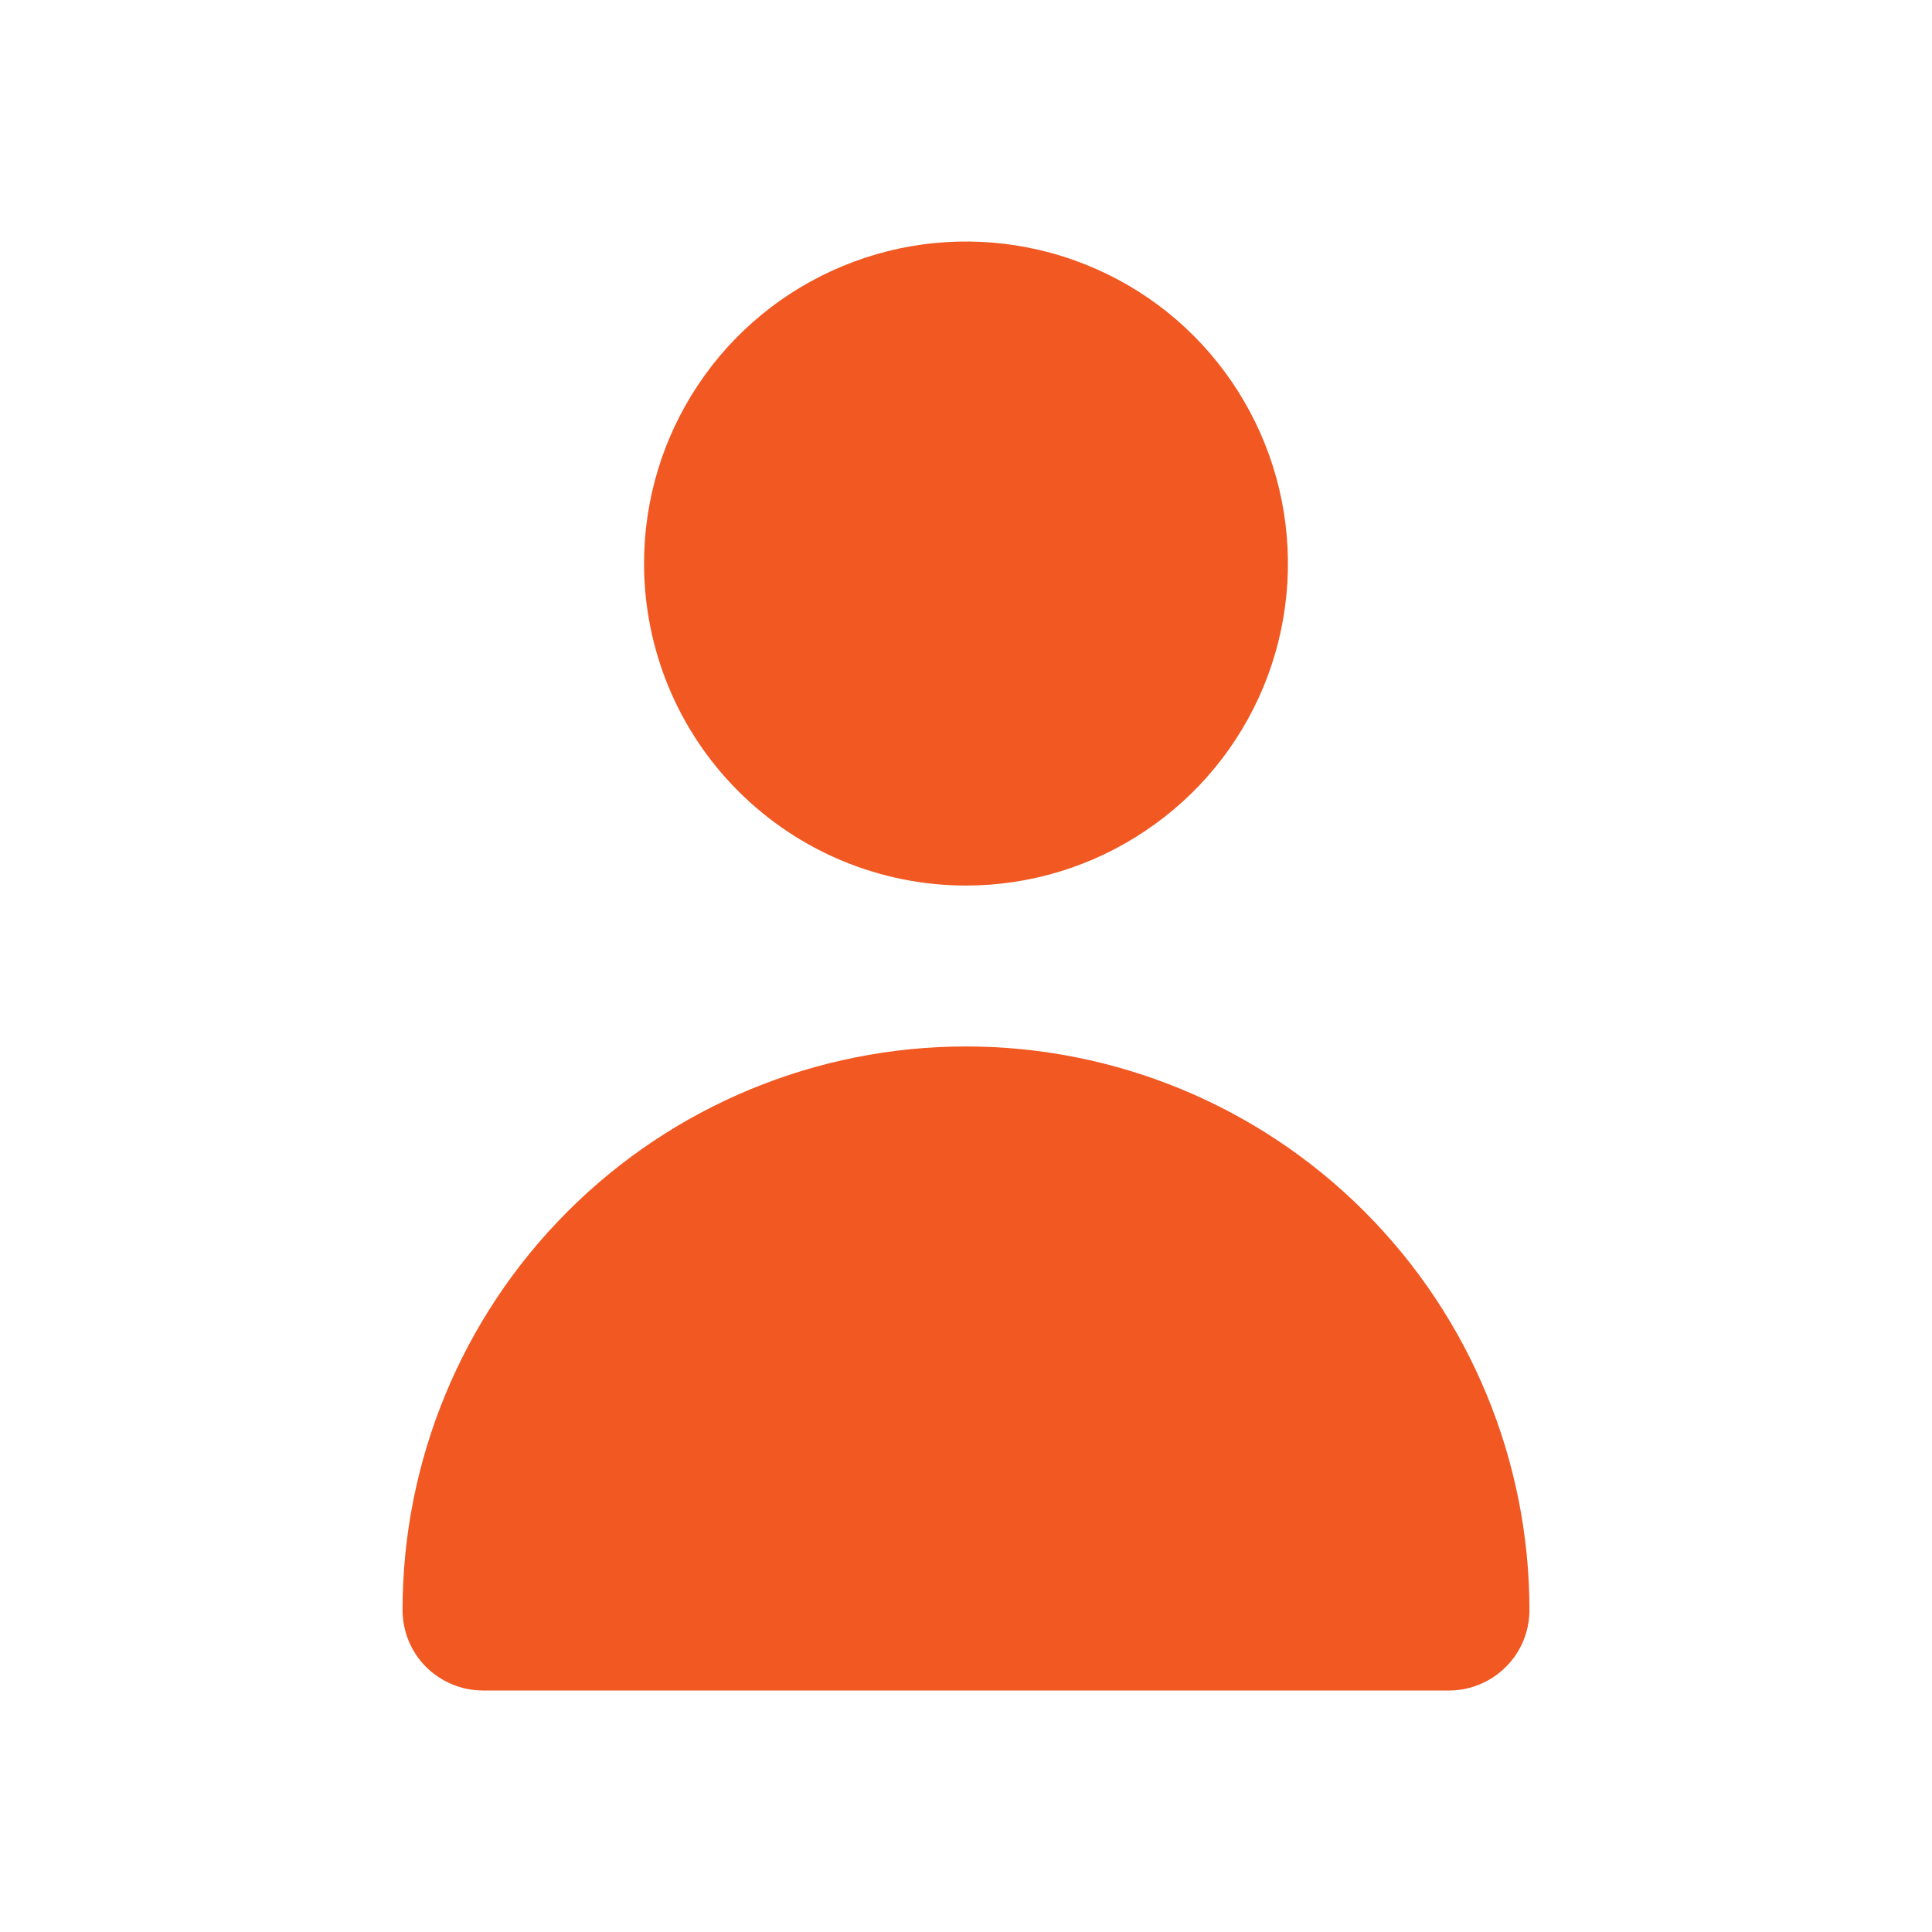
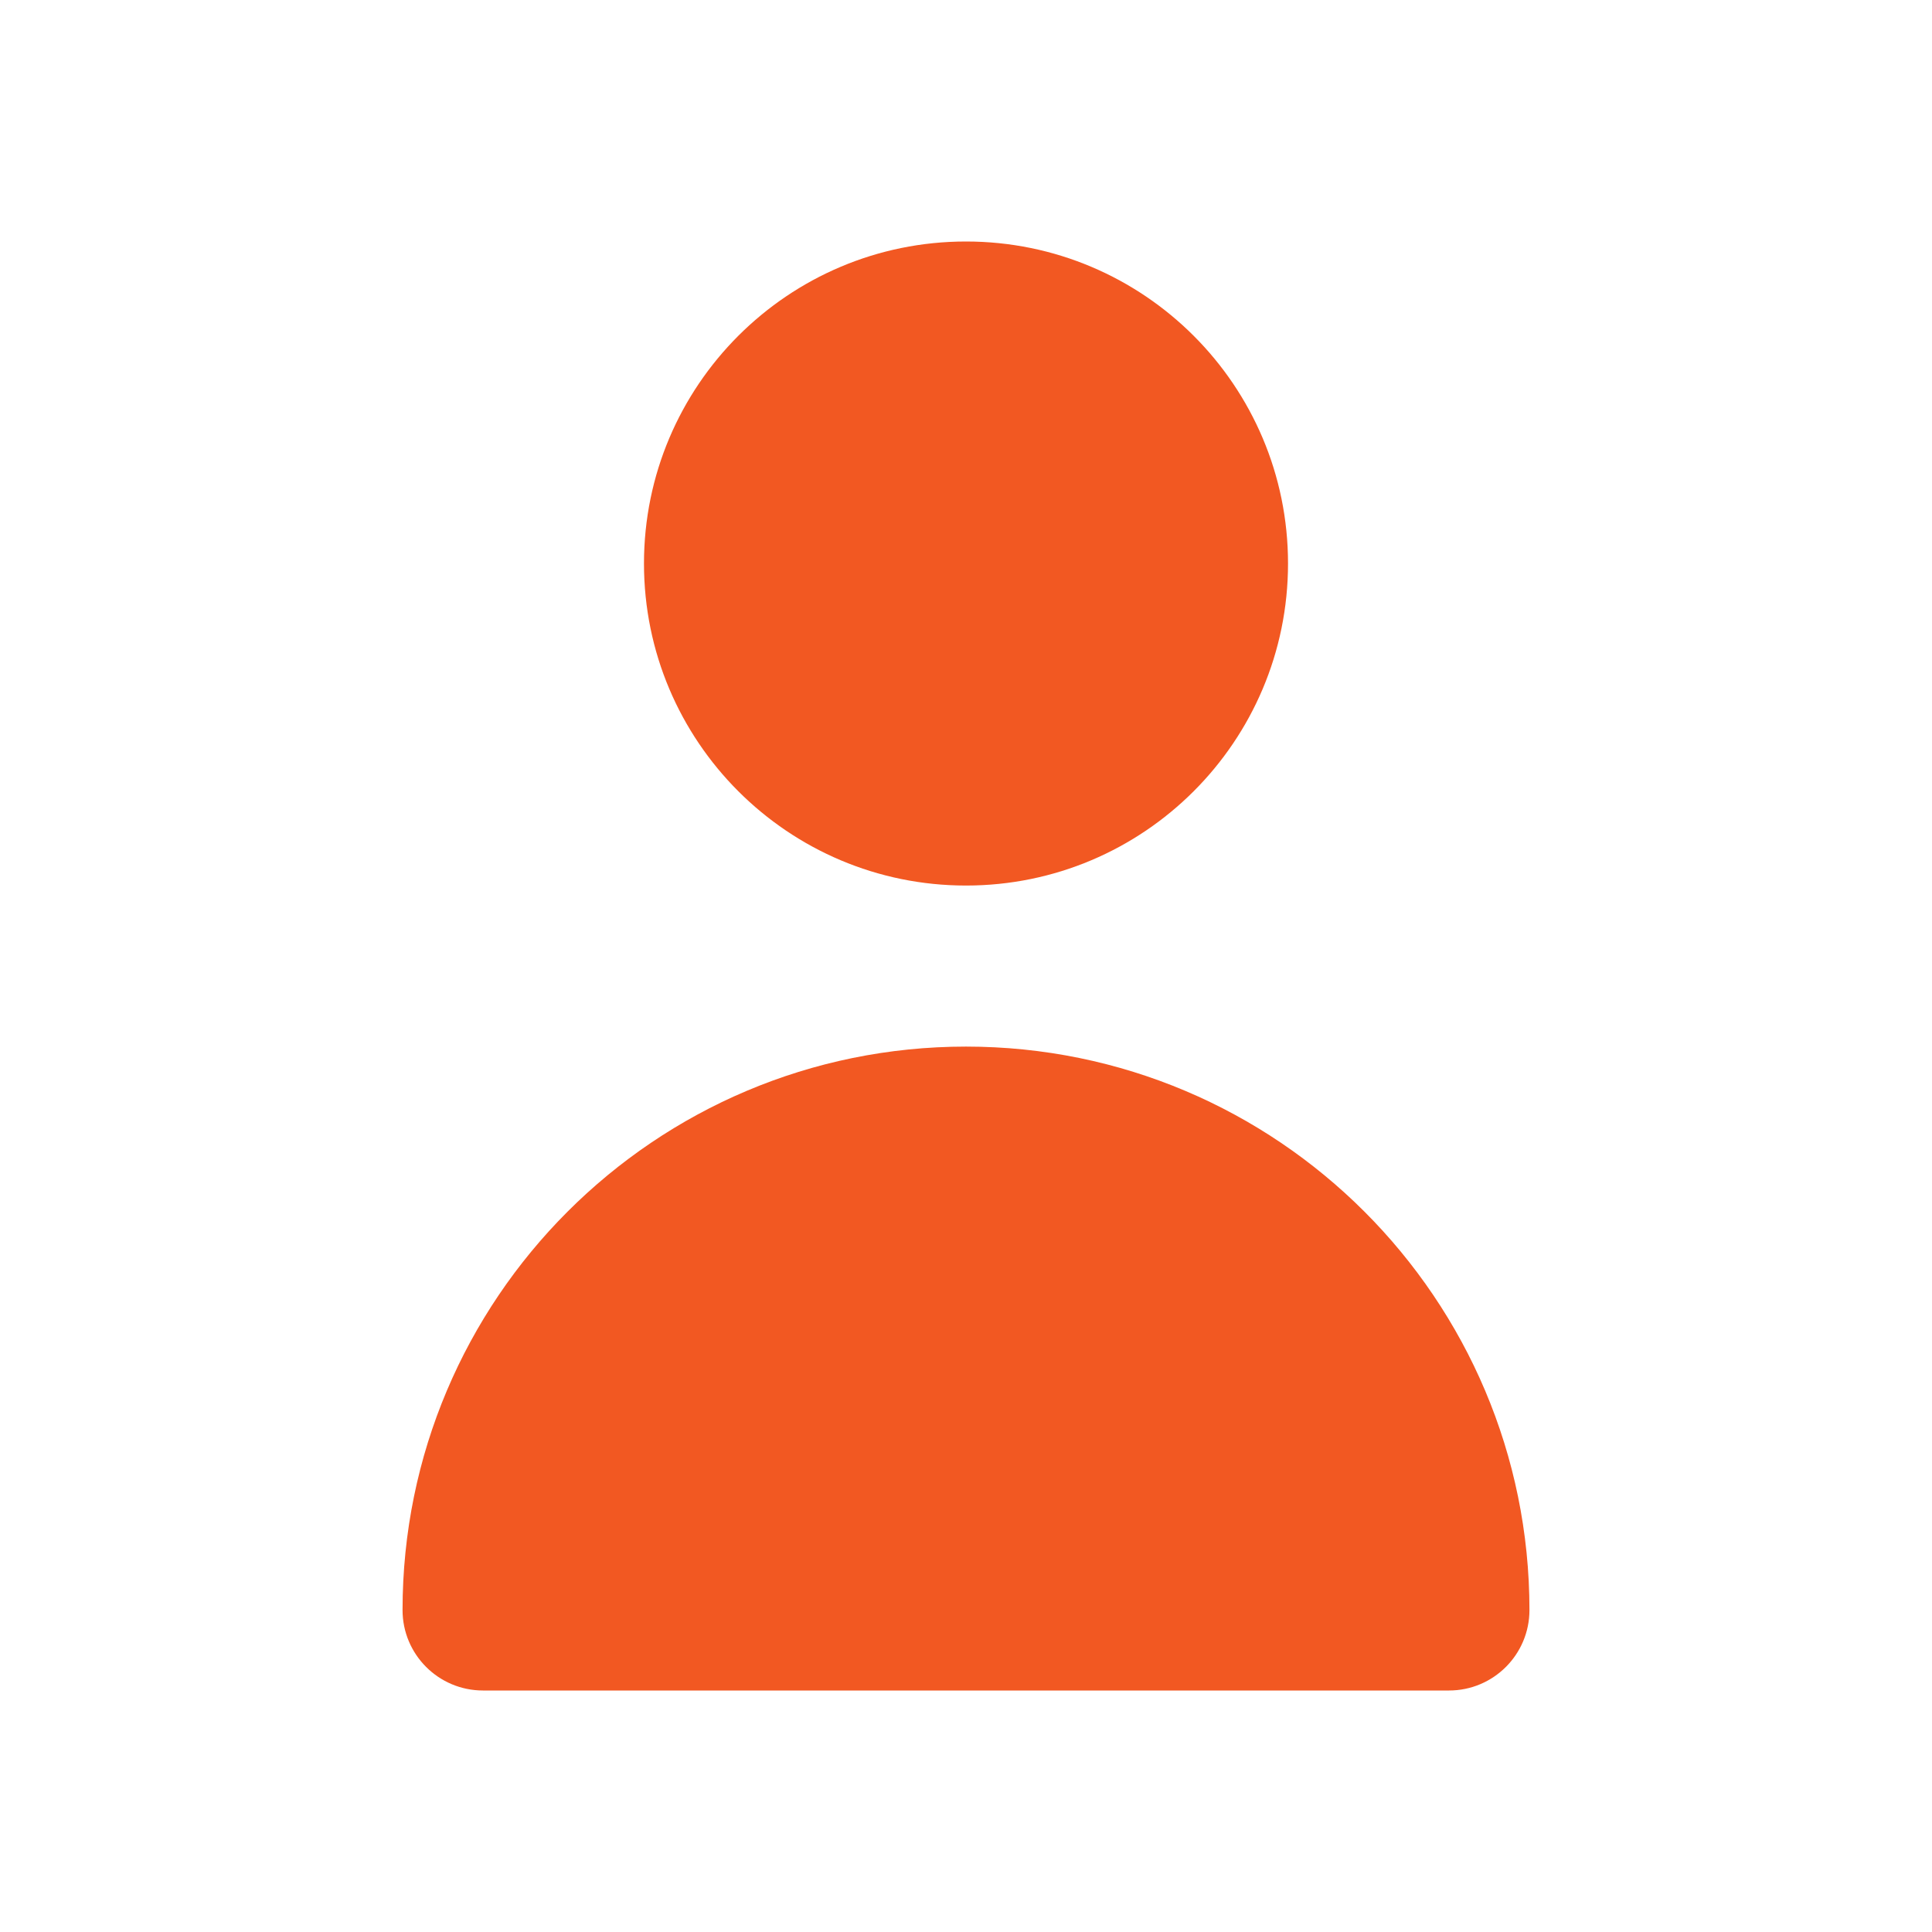
- <svg xmlns="http://www.w3.org/2000/svg" width="14" height="14" viewBox="0 0 14 14" fill="none">
-   <path d="M7 6.417C7.461 6.417 7.913 6.28 8.296 6.023C8.68 5.767 8.979 5.403 9.156 4.976C9.332 4.55 9.378 4.081 9.288 3.628C9.198 3.175 8.976 2.76 8.65 2.433C8.324 2.107 7.908 1.885 7.455 1.795C7.003 1.705 6.533 1.751 6.107 1.928C5.681 2.104 5.316 2.403 5.06 2.787C4.803 3.171 4.667 3.622 4.667 4.083C4.667 4.702 4.912 5.296 5.35 5.733C5.788 6.171 6.381 6.417 7 6.417Z" fill="#F25822" />
-   <path d="M10.5 12.25C10.655 12.25 10.803 12.188 10.912 12.079C11.022 11.97 11.083 11.821 11.083 11.667C11.083 10.584 10.653 9.545 9.887 8.779C9.122 8.013 8.083 7.583 7 7.583C5.917 7.583 4.878 8.013 4.113 8.779C3.347 9.545 2.917 10.584 2.917 11.667C2.917 11.821 2.978 11.97 3.087 12.079C3.197 12.188 3.345 12.25 3.5 12.25H10.5Z" fill="#F25822" />
+ <svg xmlns="http://www.w3.org/2000/svg" width="14" height="14" fill="none">
+   <path d="M7 6.417A2.333 2.333 0 107 1.75a2.333 2.333 0 000 4.667zm3.5 5.833a.583.583 0 00.583-.583 4.083 4.083 0 10-8.166 0 .583.583 0 00.583.583h7z" fill="#F25822" />
</svg>
